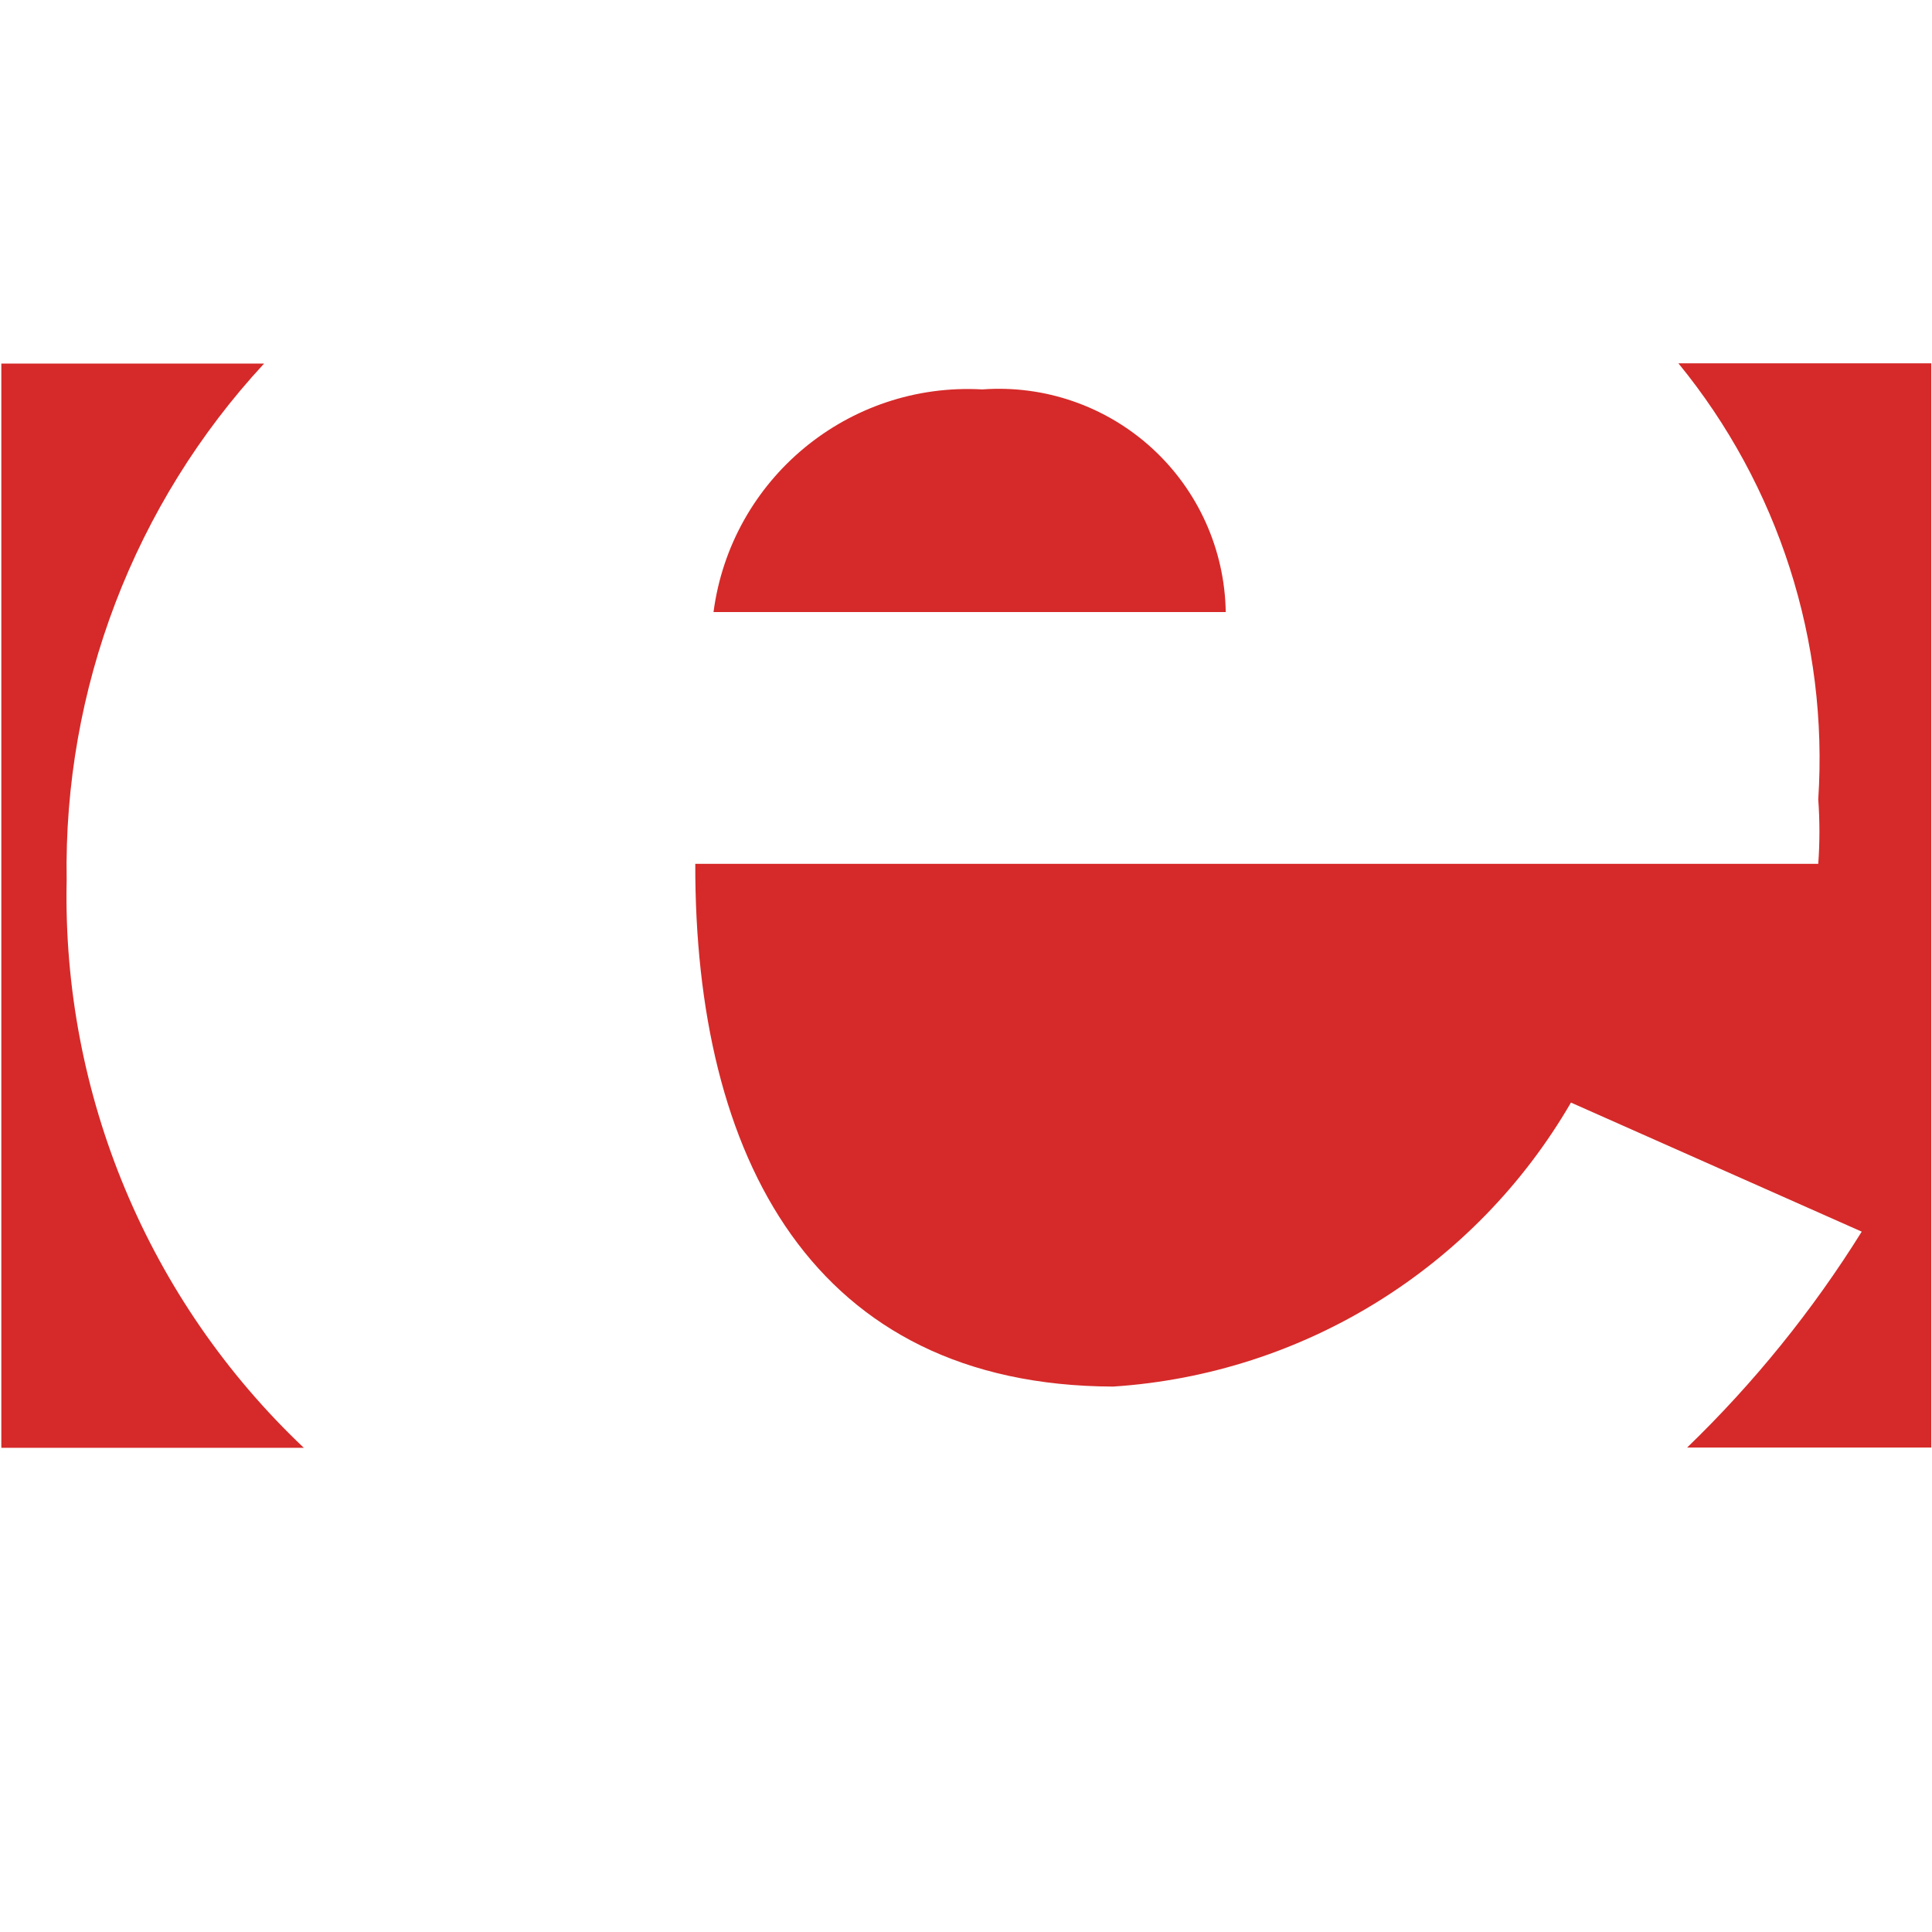
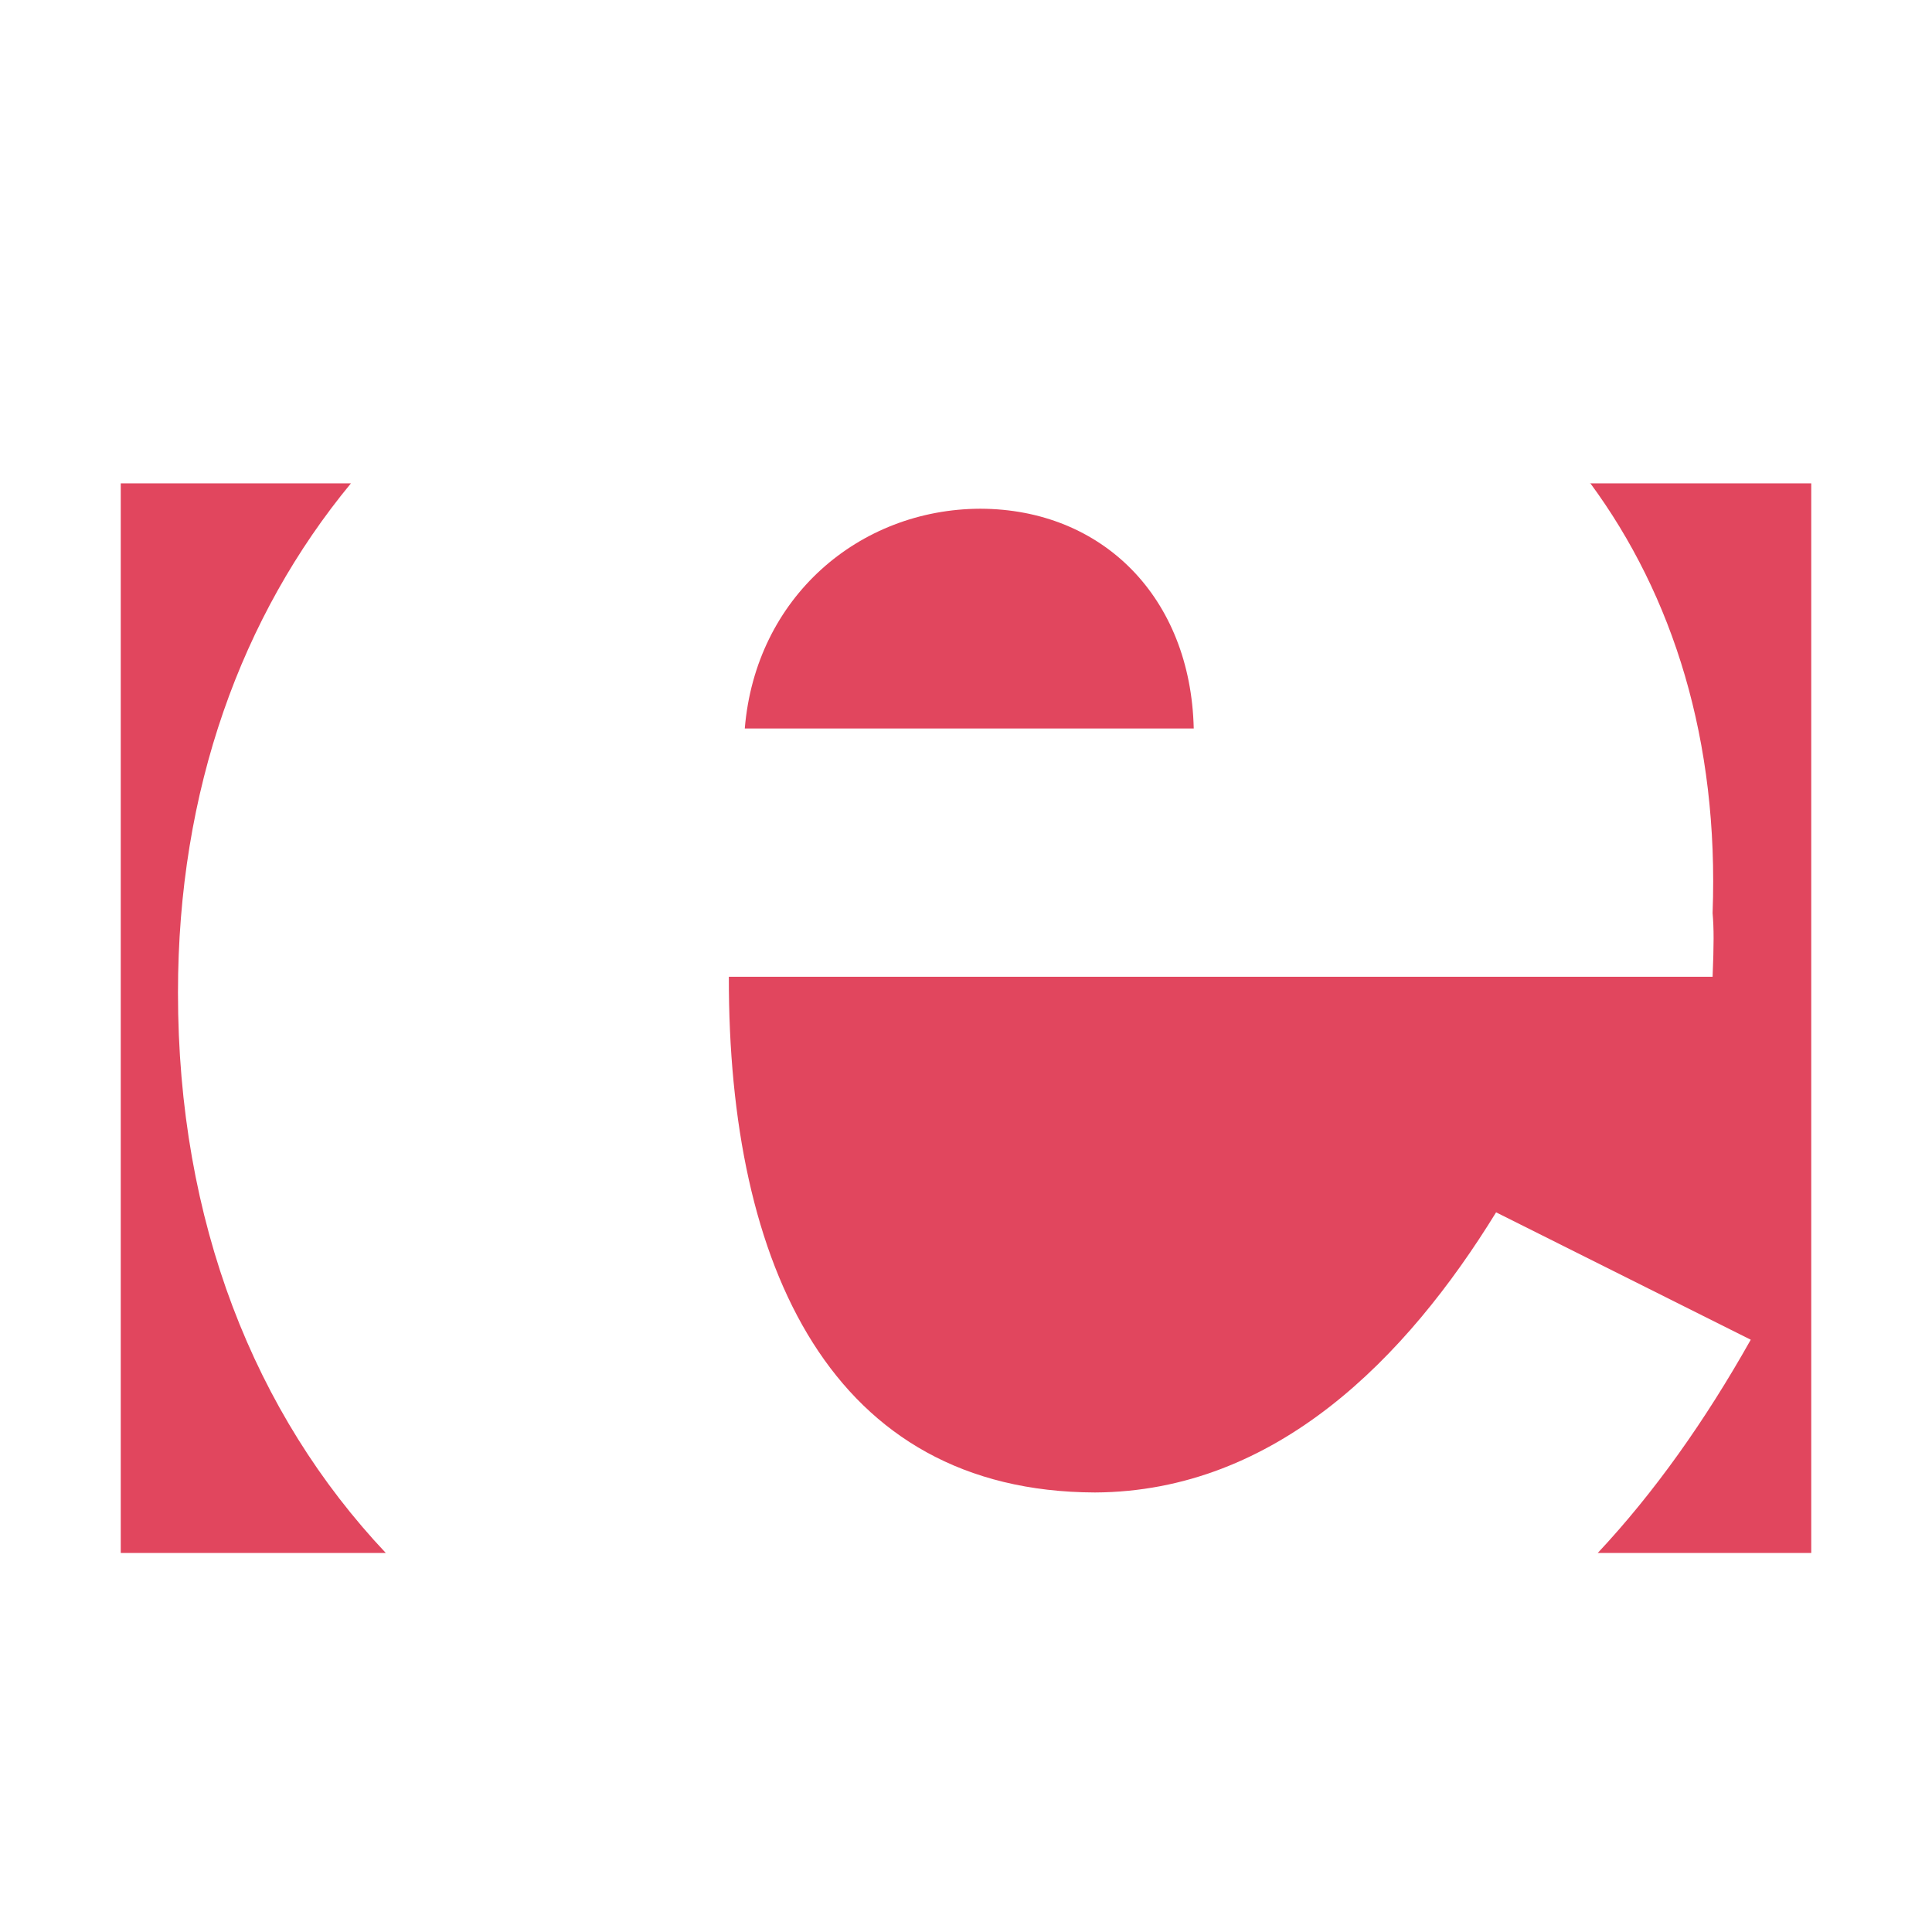
- <svg xmlns="http://www.w3.org/2000/svg" width="16px" height="16px" viewBox="0 0 16 16">
-   <path fill="#D52A29" data-iconColor="Erlang" d="M2.516,11.99a6.286,6.286,0,0,1-1.964-4.7A6.145,6.145,0,0,1,2.187,3.011H0.011V11.99H2.516Zm11.454,0A9.384,9.384,0,0,0,15.418,10.2L13.01,9.131a4.741,4.741,0,0,1-3.791,2.352c-2.488-.008-3.466-1.9-3.461-4.329h9.3a3.69,3.69,0,0,0,0-.534A5.17,5.17,0,0,0,13.9,3.009l0,0h2.094v8.979H13.971ZM5.909,5.069A2.125,2.125,0,0,1,8.135,3.225a1.878,1.878,0,0,1,2.016,1.844H5.909Z" />
+ <svg xmlns="http://www.w3.org/2000/svg" width="16" height="16" viewBox="0 0 16 16" fill="none">
+   <path d="M3.195 12.861C2.109 11.71 1.473 10.119 1.474 8.221C1.473 6.543 2 5.1 2.907 4.002L2.906 4.003H1V12.861H3.194L3.195 12.861ZM13.231 12.862C13.7 12.361 14.119 11.77 14.499 11.095L12.39 10.04C11.649 11.245 10.566 12.353 9.068 12.36C6.888 12.353 6.031 10.489 6.036 8.089H14.183C14.194 7.818 14.194 7.692 14.183 7.562C14.236 6.134 13.857 4.934 13.169 4L13.166 4.003H15V12.861H13.227L13.231 12.862Z" fill="#E1465E" />
+   <path d="M6.168 6.033C6.258 4.946 7.115 4.216 8.119 4.213C9.13 4.216 9.861 4.946 9.886 6.033H6.168Z" fill="#E1465E" />
</svg>
